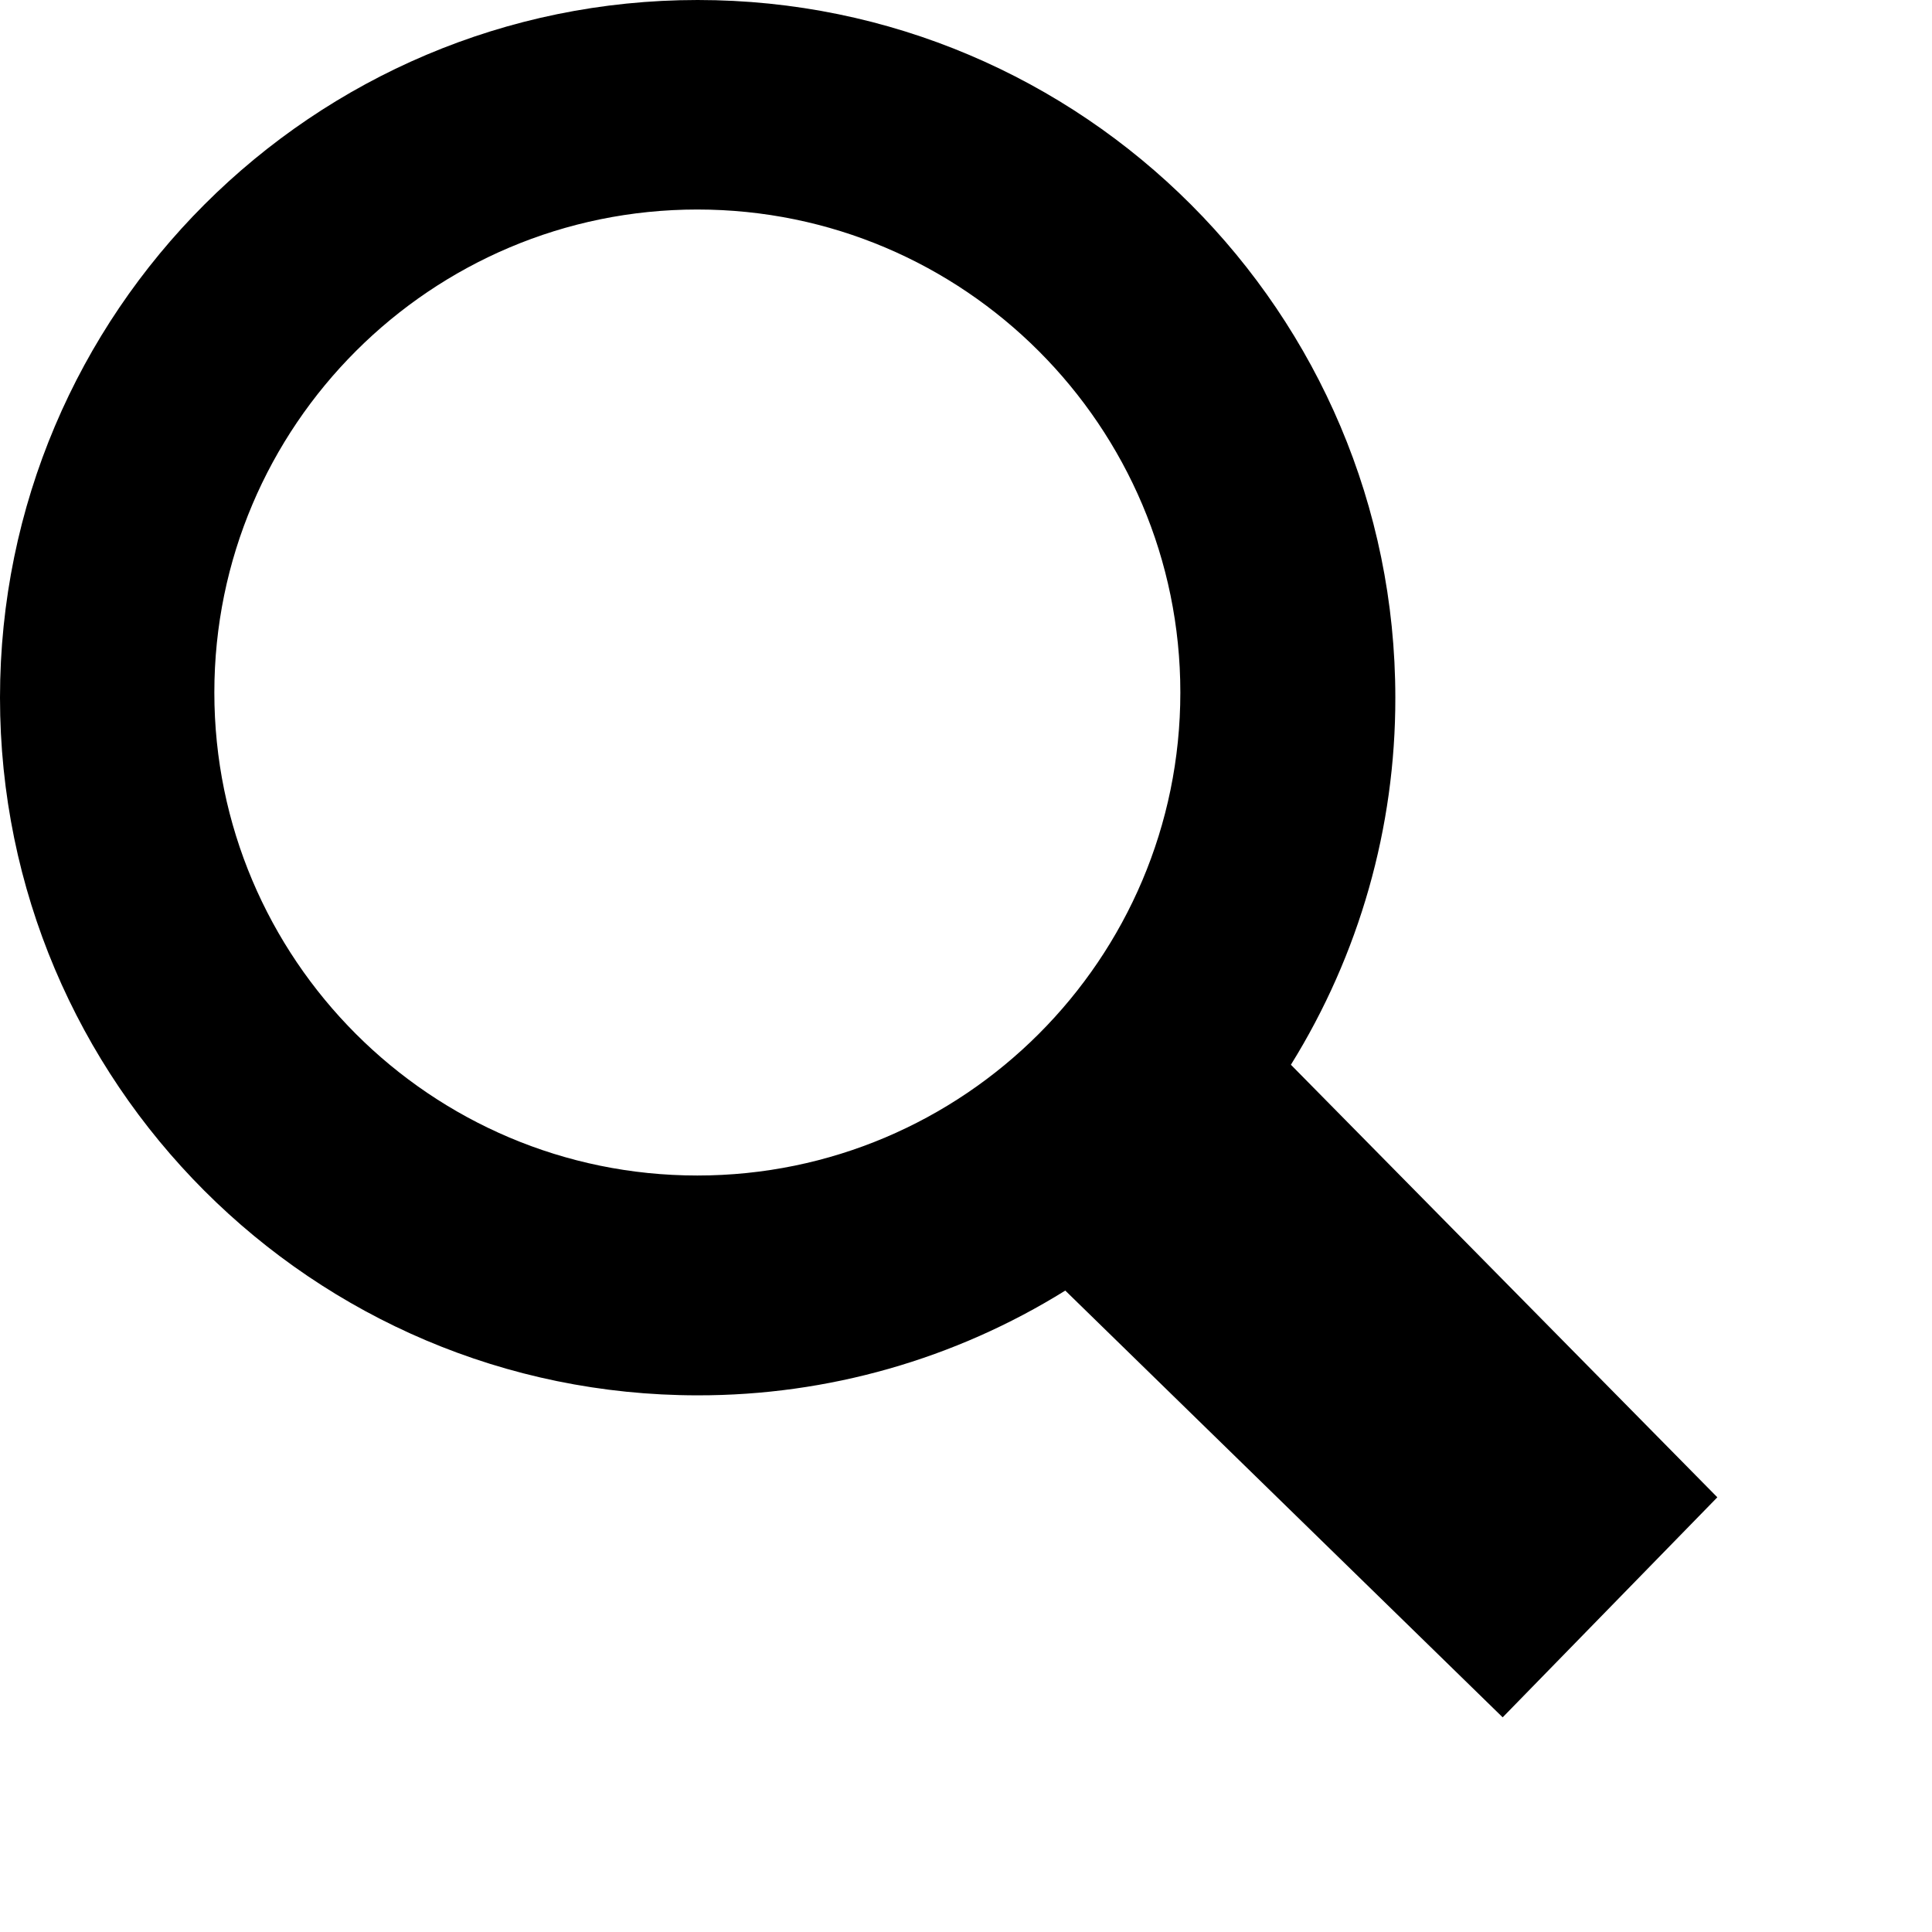
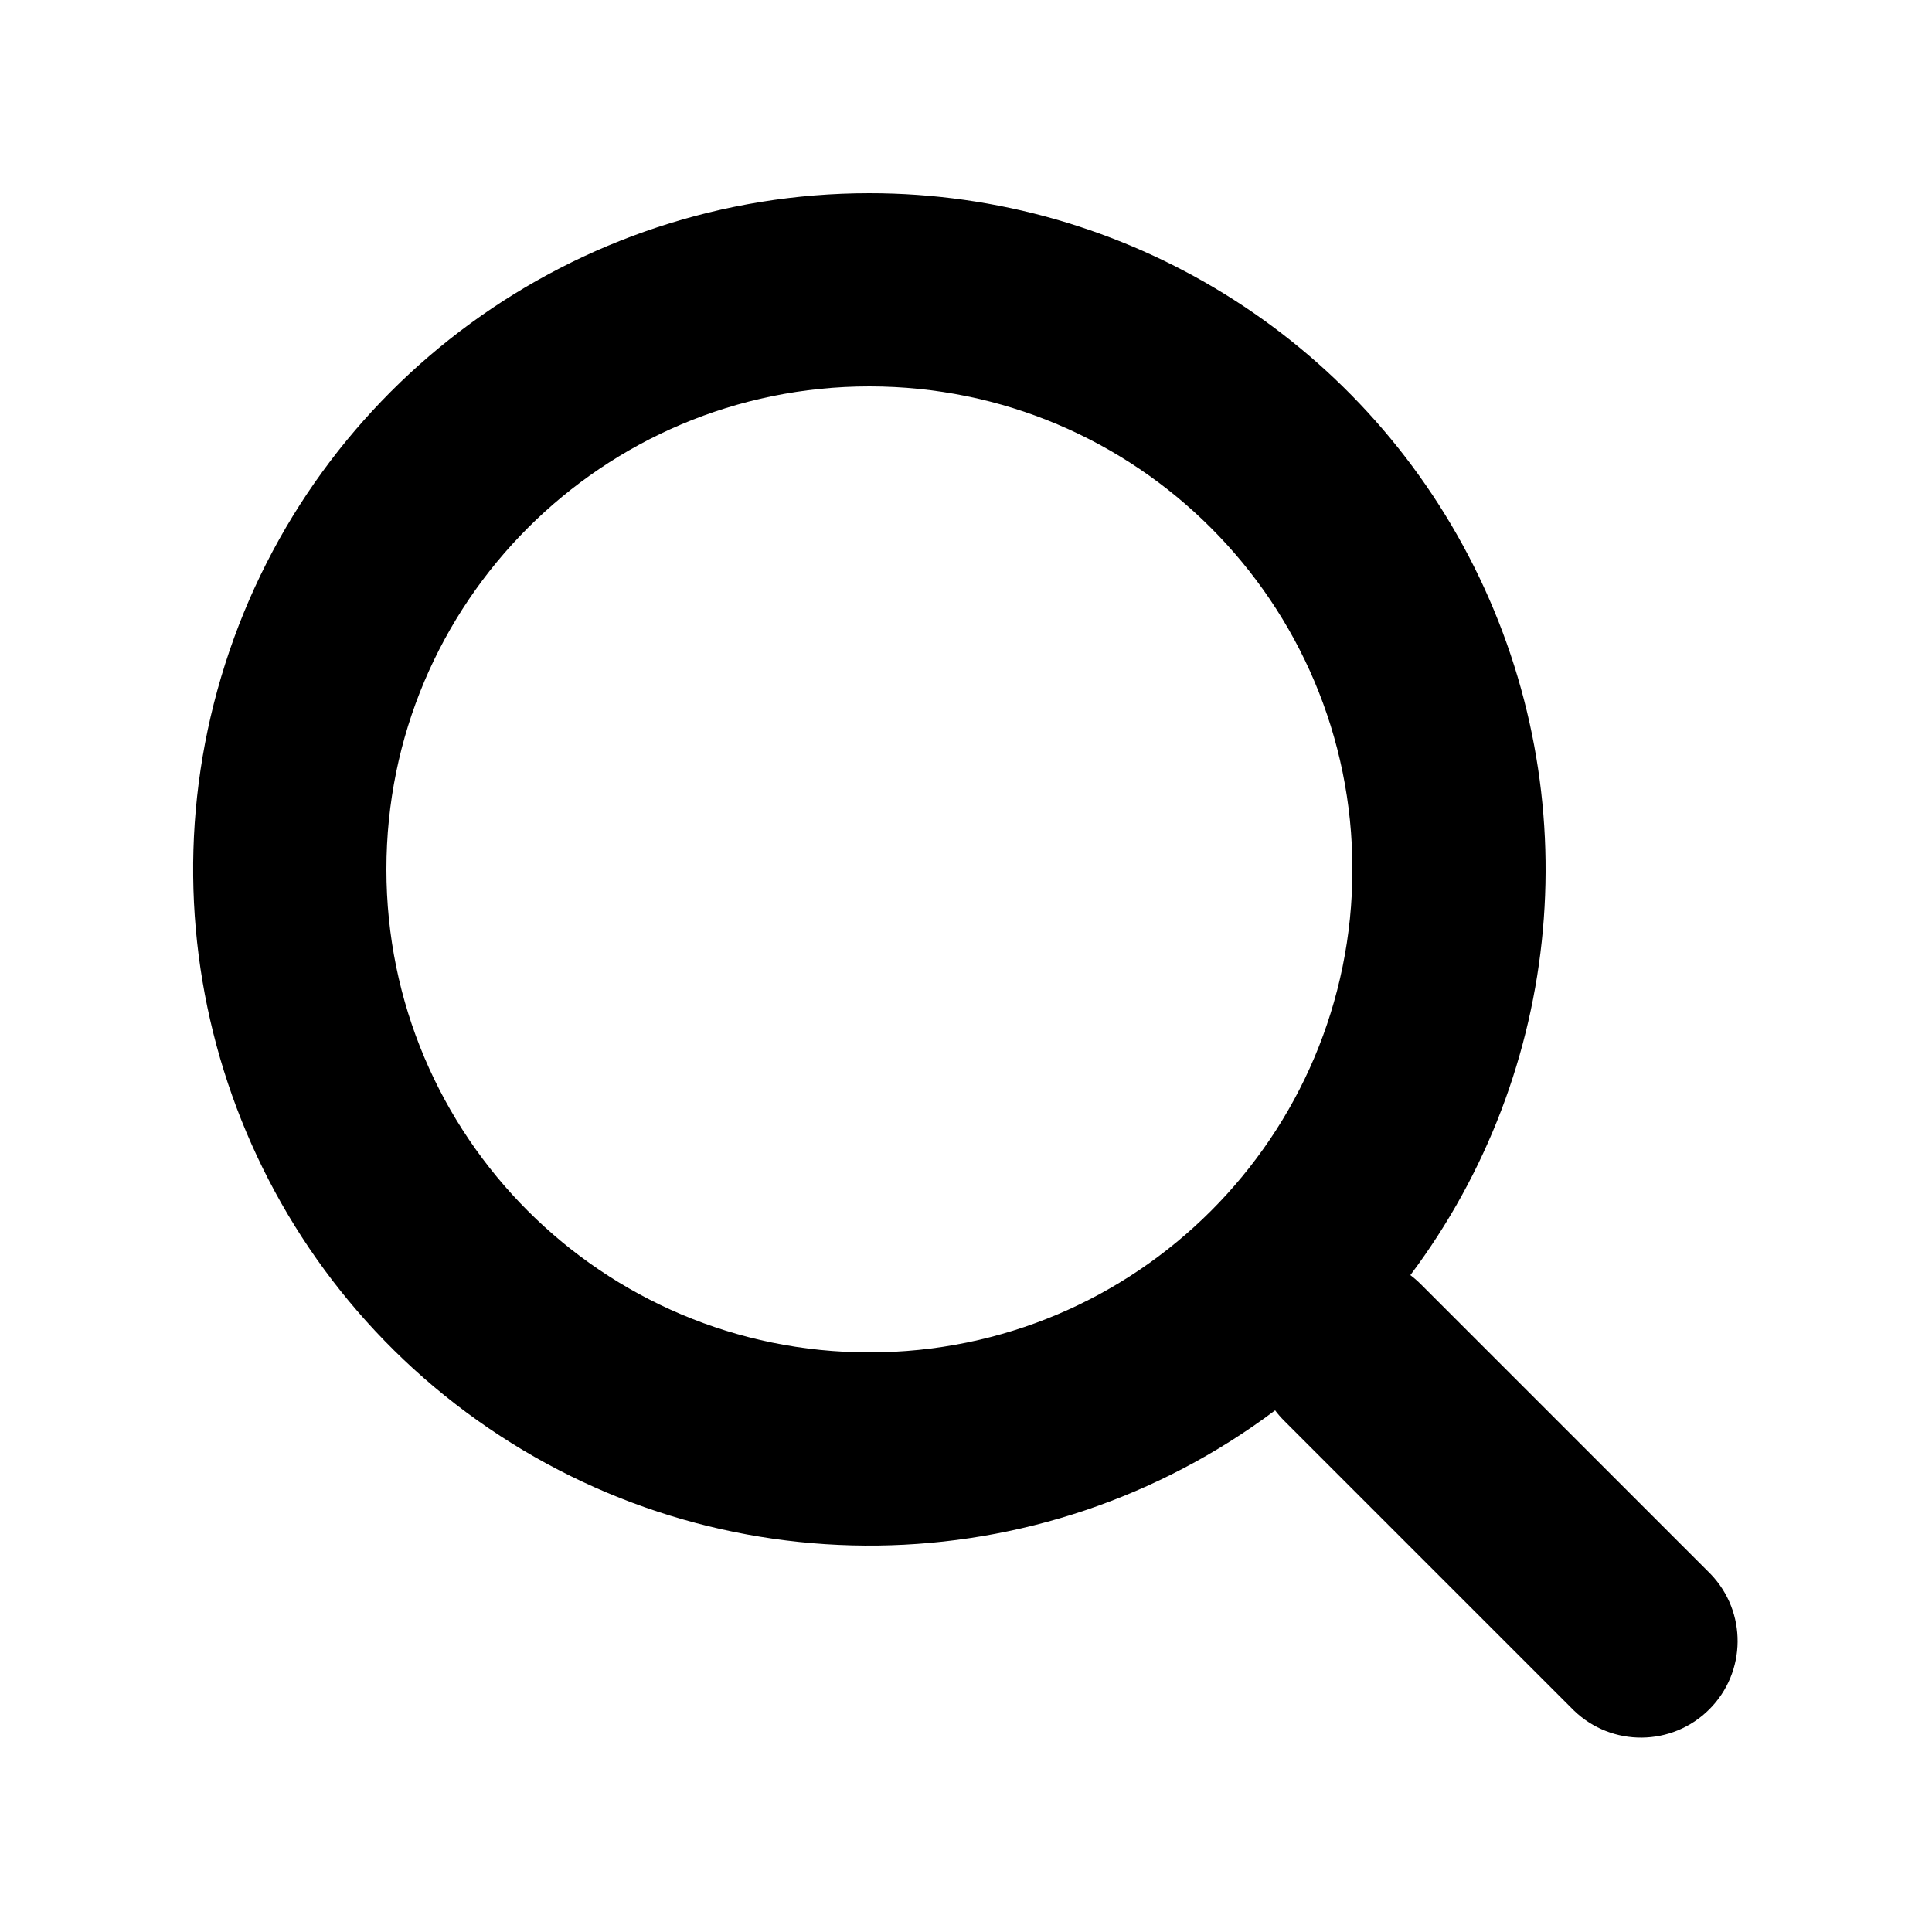
- <svg xmlns="http://www.w3.org/2000/svg" fill="#000000" width="800px" height="800px" viewBox="0 0 18 18">
-   <path d="M12.027 9.92L16 13.95 14 16l-4.075-3.976A6.465 6.465 0 0 1 6.5 13C2.91 13 0 10.083 0 6.5 0 2.91 2.917 0 6.5 0 10.09 0 13 2.917 13 6.5a6.463 6.463 0 0 1-.973 3.42zM1.997 6.452c0 2.48 2.014 4.5 4.5 4.5 2.48 0 4.5-2.015 4.5-4.5 0-2.48-2.015-4.5-4.5-4.5-2.48 0-4.5 2.014-4.5 4.5z" fill-rule="evenodd" />
+ <svg xmlns="http://www.w3.org/2000/svg" width="800px" height="800px" viewBox="0 0 20 20" fill="none">
+   <path fill="#000000" fill-rule="evenodd" d="M4 9a5 5 0 1110 0A5 5 0 014 9zm5-7a7 7 0 104.2 12.6.999.999 0 00.093.107l3 3a1 1 0 001.414-1.414l-3-3a.999.999 0 00-.107-.093A7 7 0 009 2z" />
</svg>
